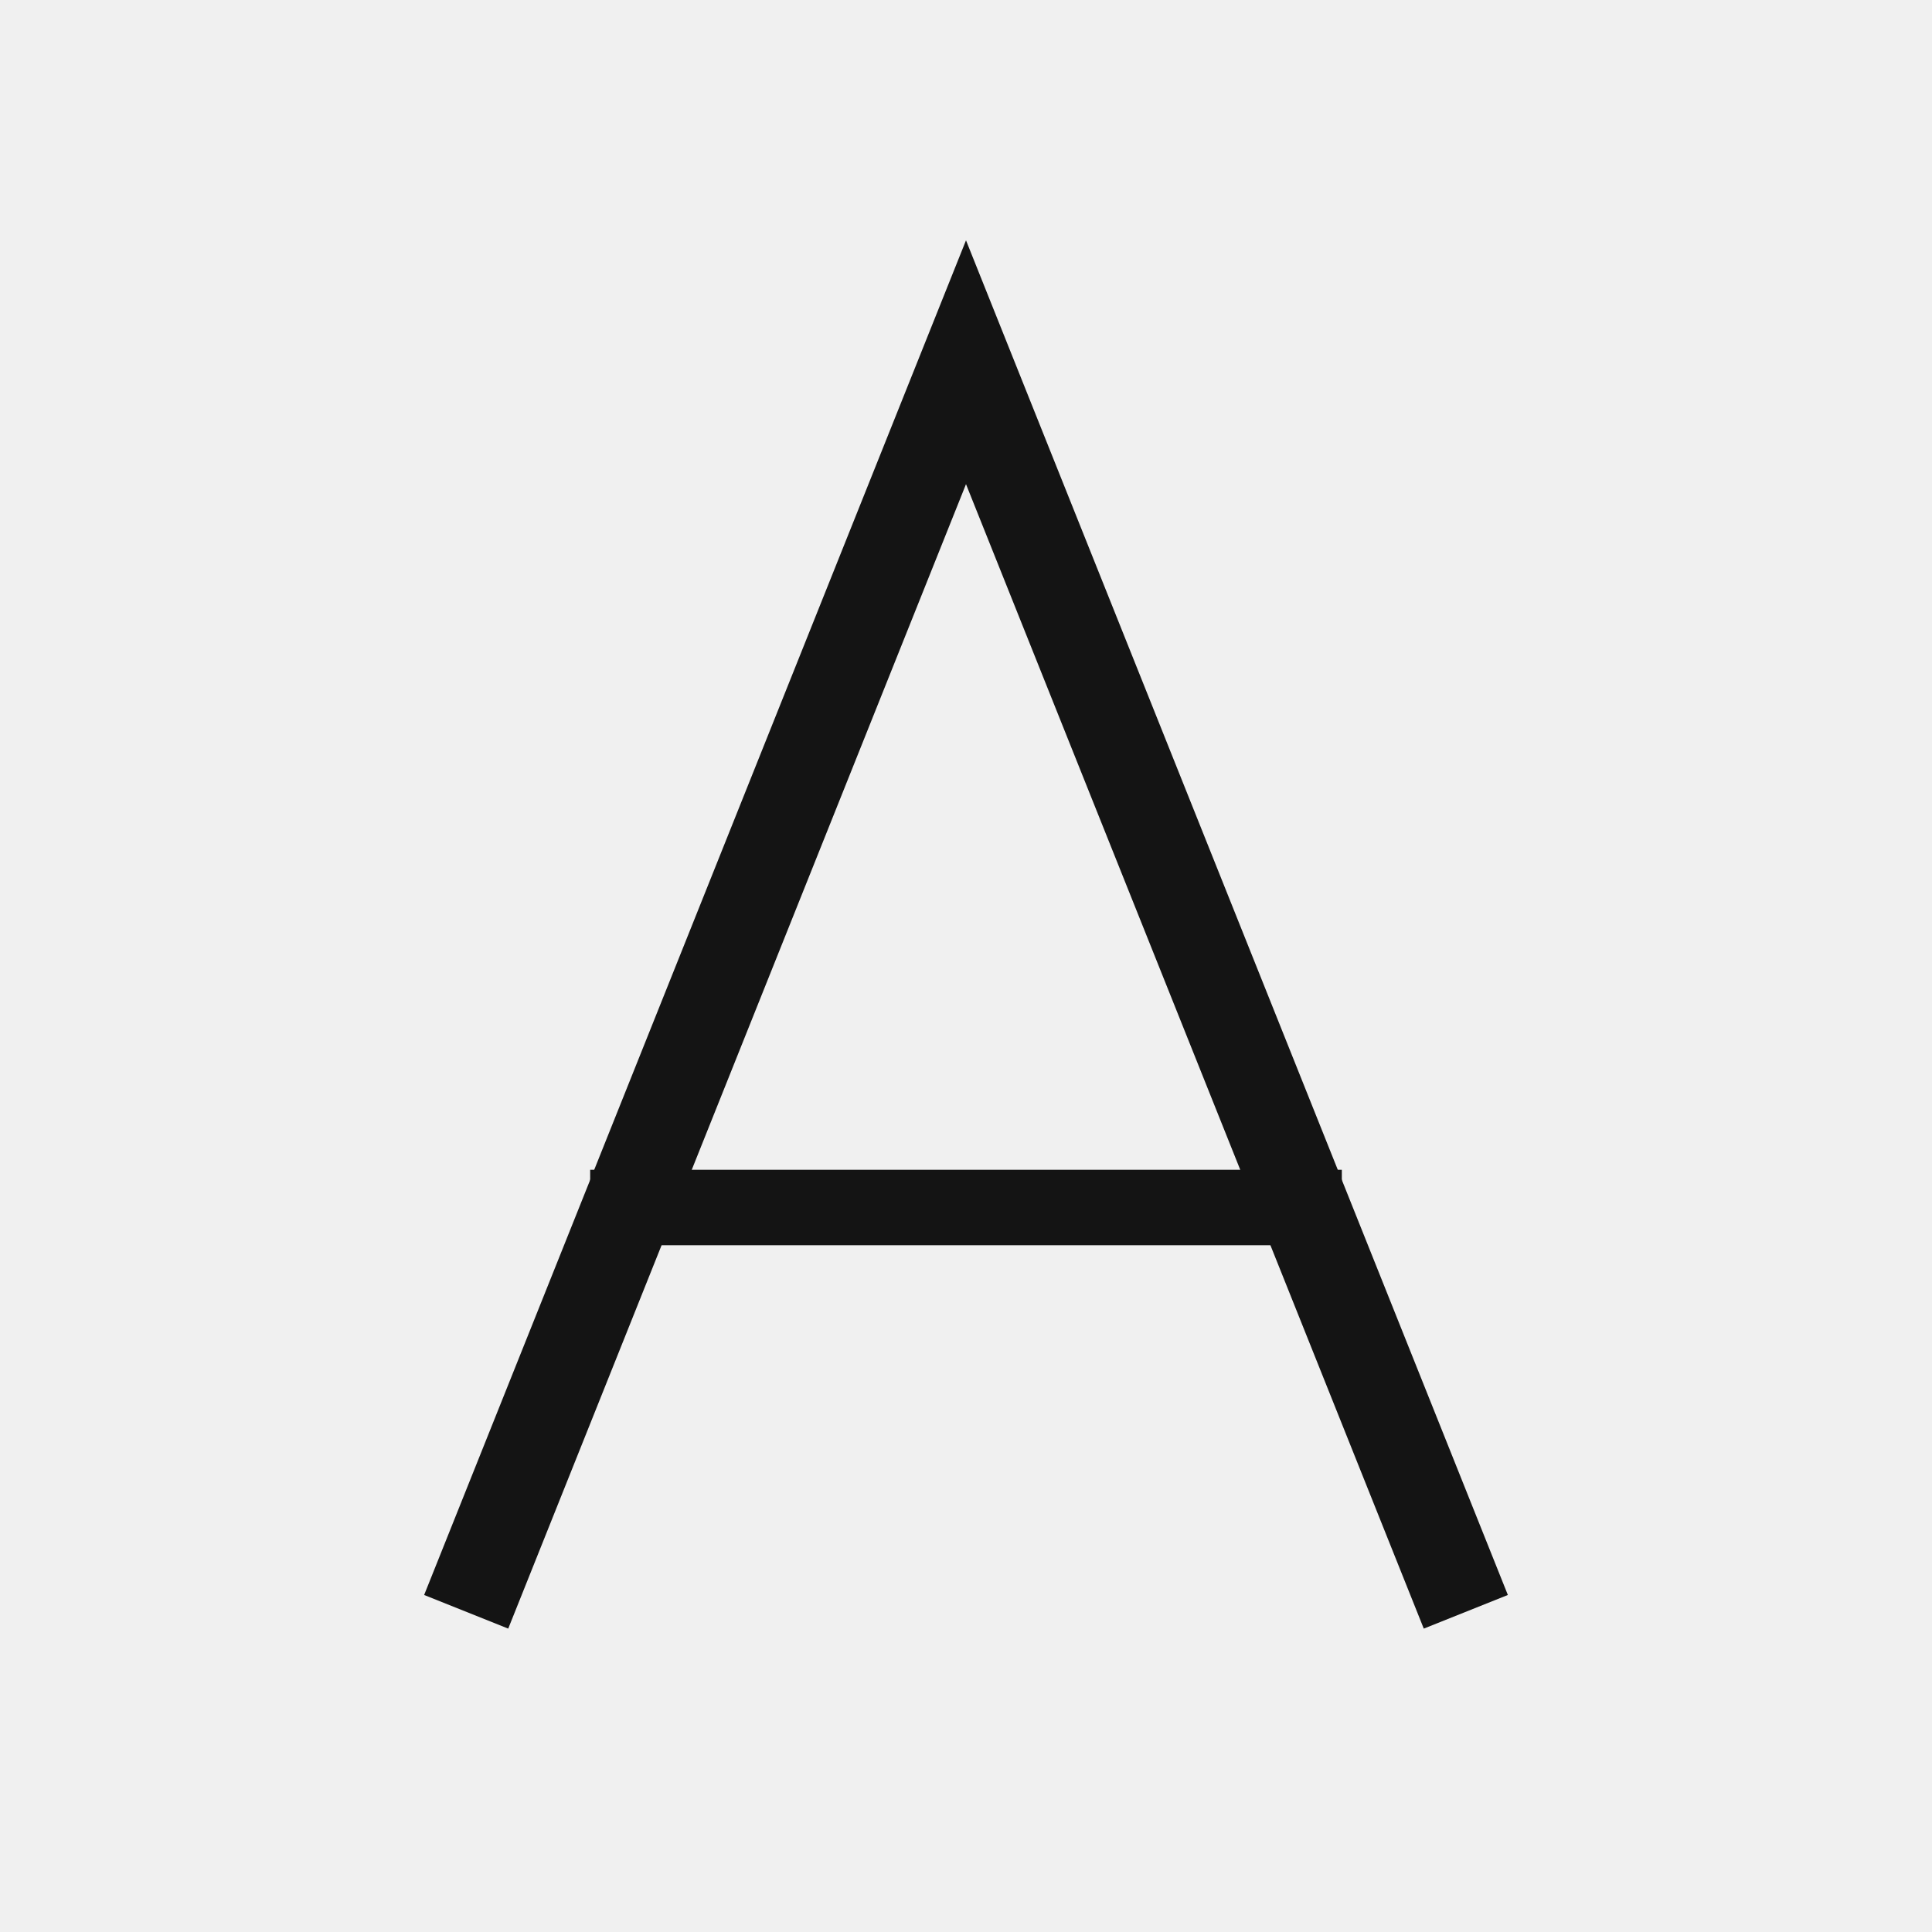
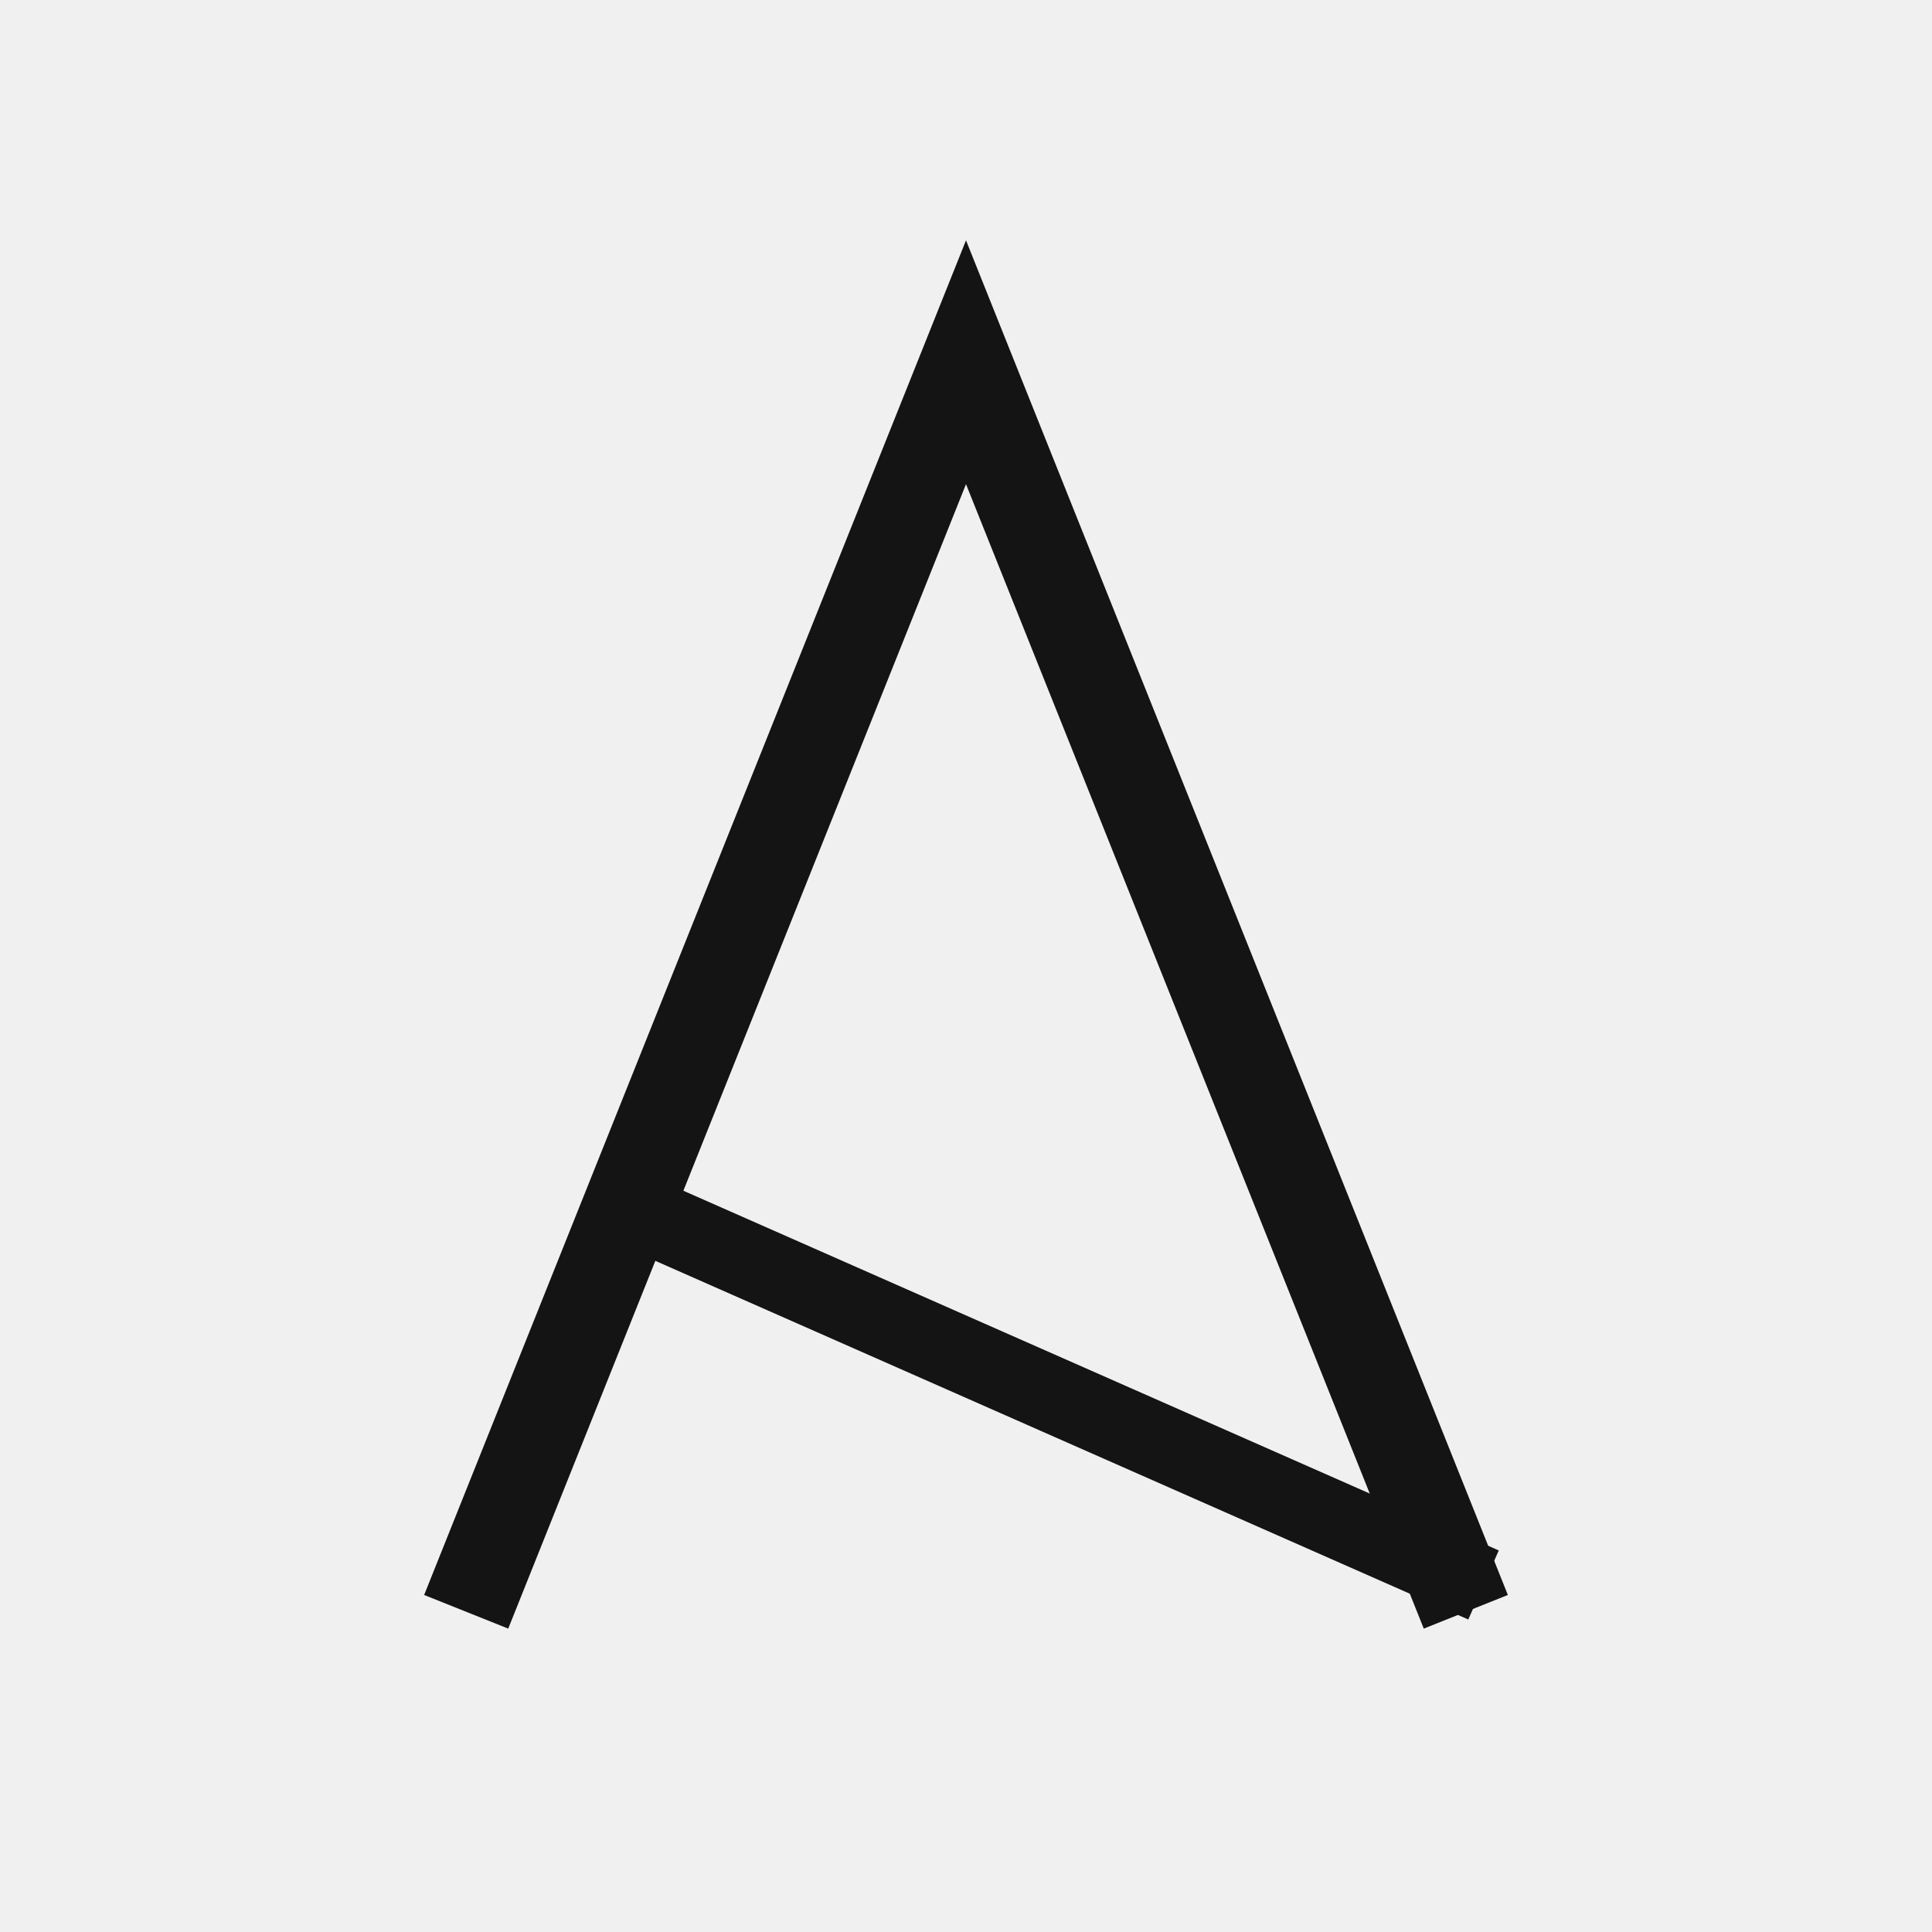
<svg xmlns="http://www.w3.org/2000/svg" viewBox="0 0 32 32" role="img" aria-label="Alex Artazcoz">
  <g fill="none" stroke-linecap="square" stroke-width="1.5">
    <path d="M8 26 L16 6 L24 26" />
-     <path d="M10.4 20 L21.6 20" stroke-width="1.25" />
+     <path d="M10.4 20 L24 26" stroke-width="1.25" />
  </g>
  <style>
    g { stroke: #141414; }
    @media (prefers-color-scheme: dark) {
      g { stroke: #fff; }
    }
  </style>
</svg>
